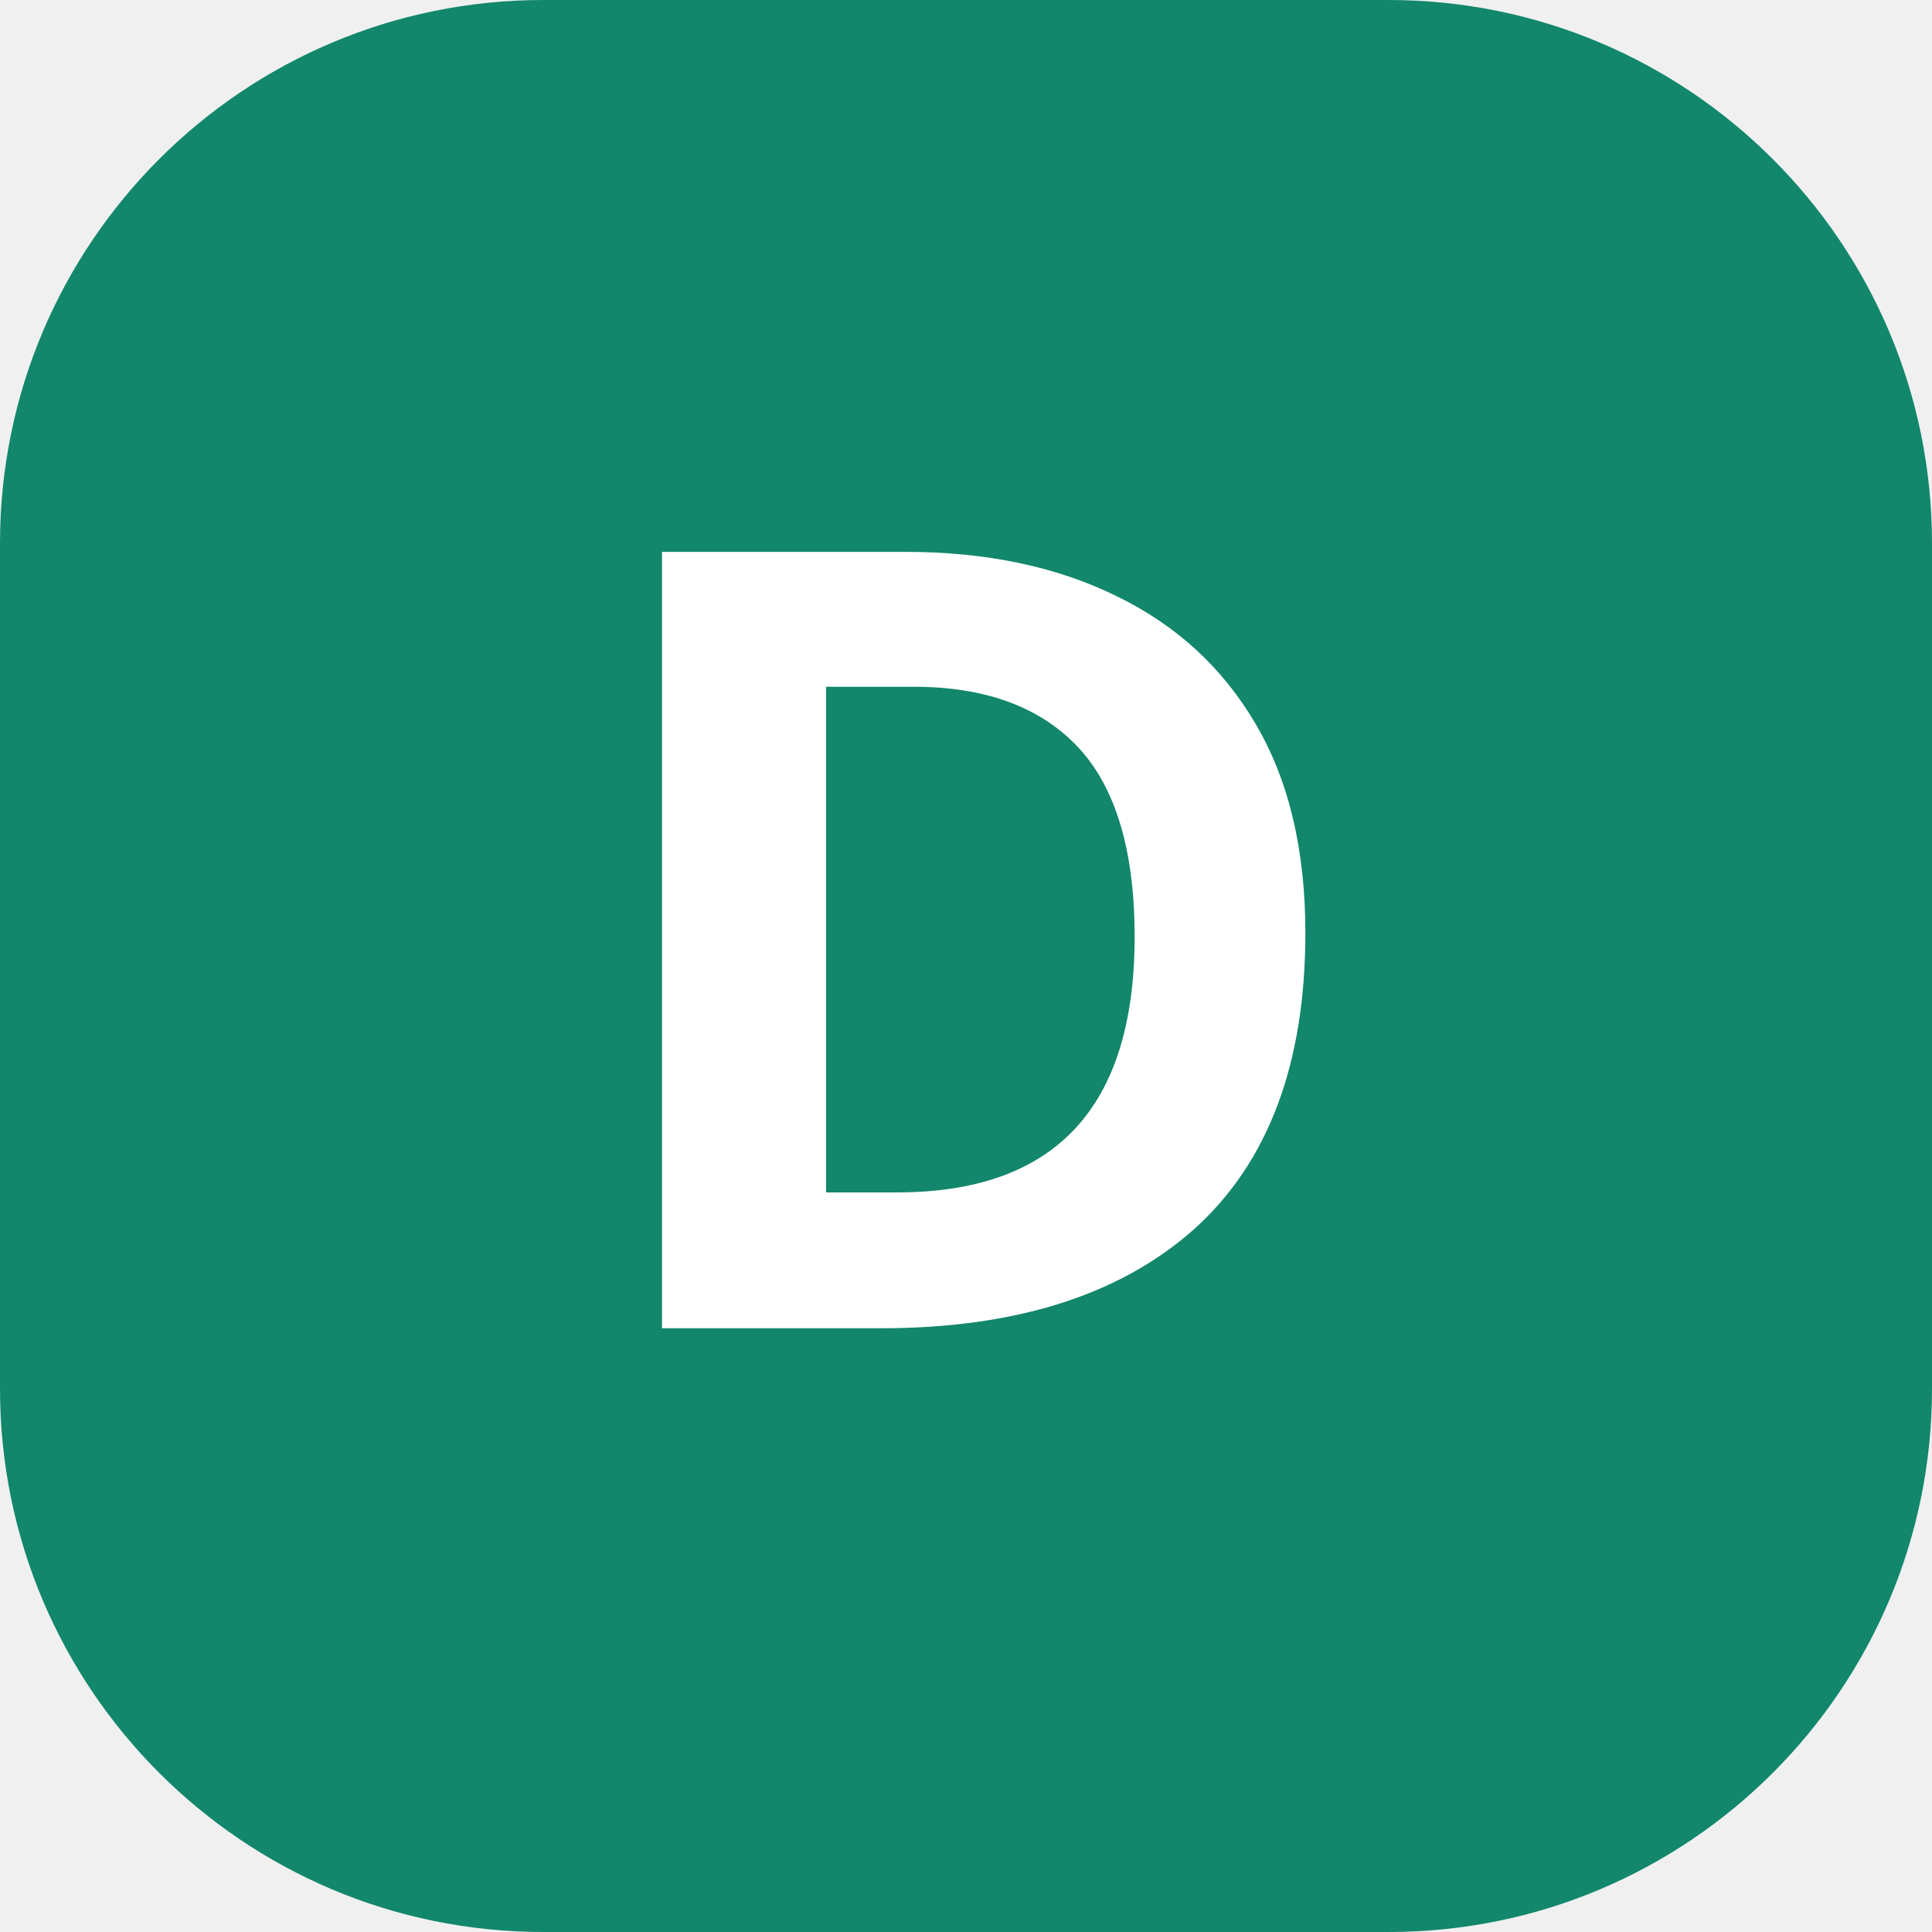
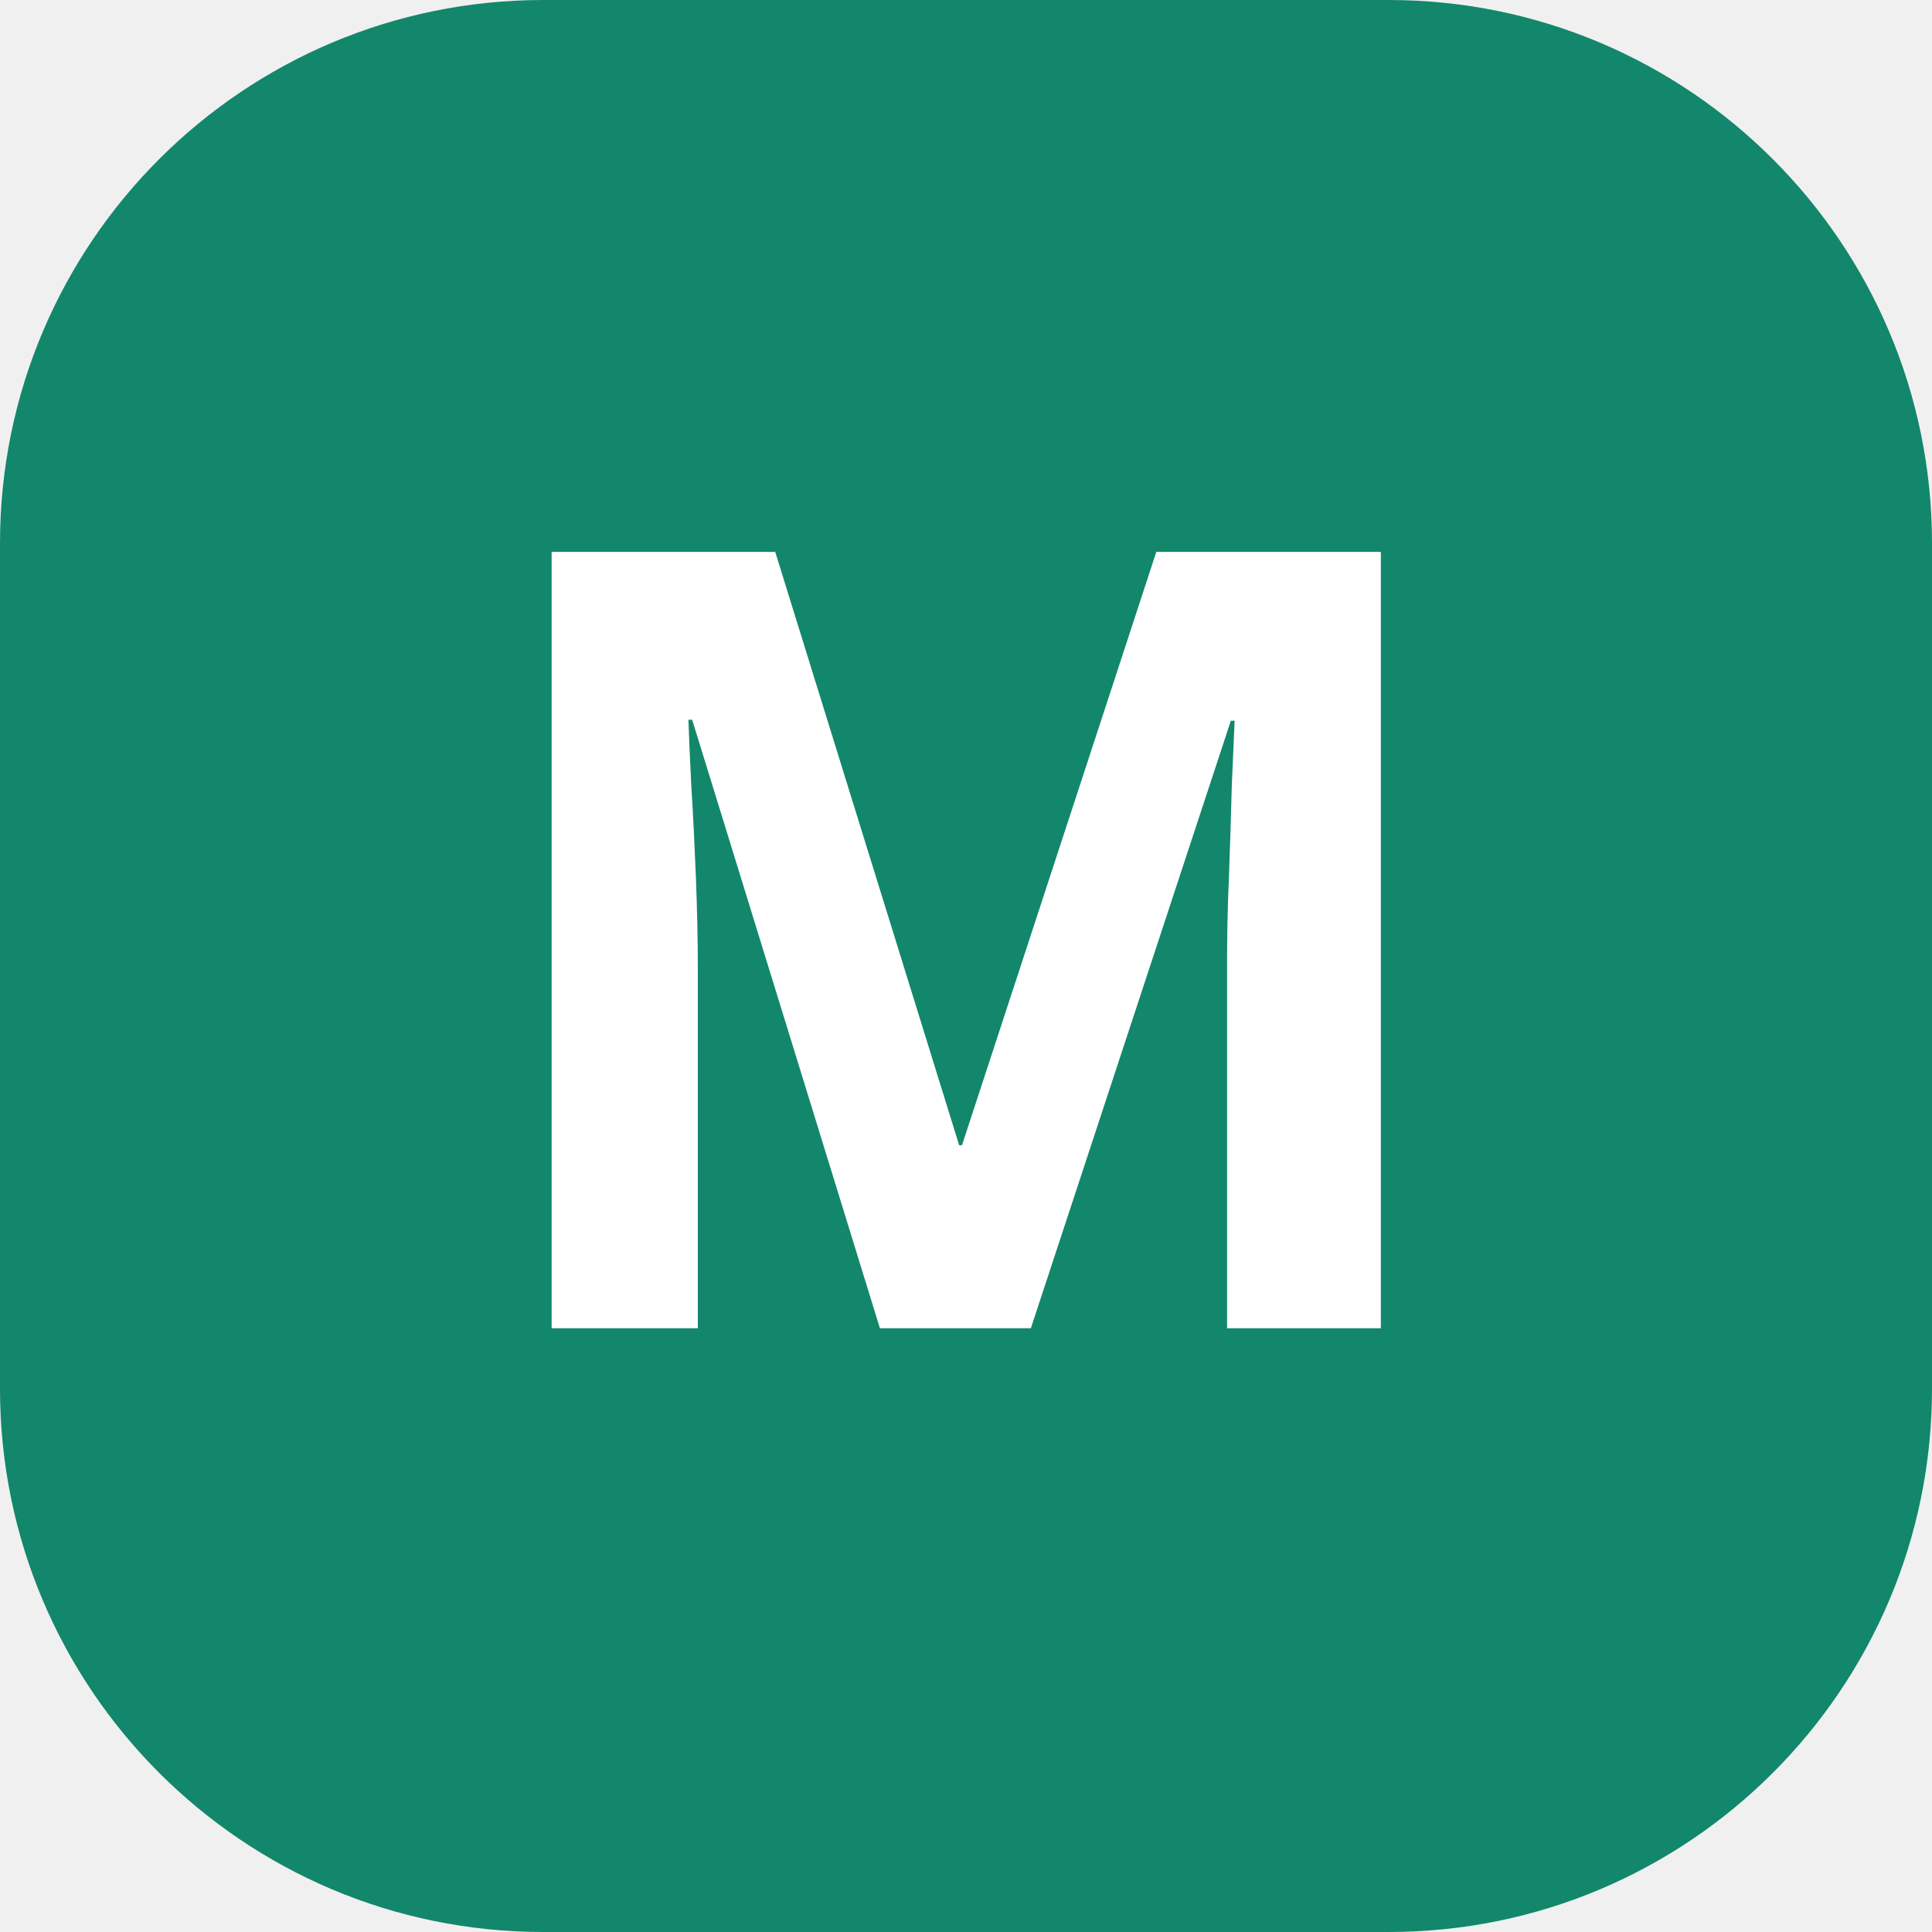
<svg xmlns="http://www.w3.org/2000/svg" viewBox="0 0 32 32">
  <rect width="32" height="32" rx="9" fill="#12876B" />
-   <text x="16" y="22" text-anchor="middle" font-family="system-ui, sans-serif" font-size="18" font-weight="800" fill="#ffffff">D</text>
+   <text x="16" y="22" text-anchor="middle" font-family="system-ui, sans-serif" font-size="18" font-weight="800" fill="#ffffff">M</text>
</svg>
